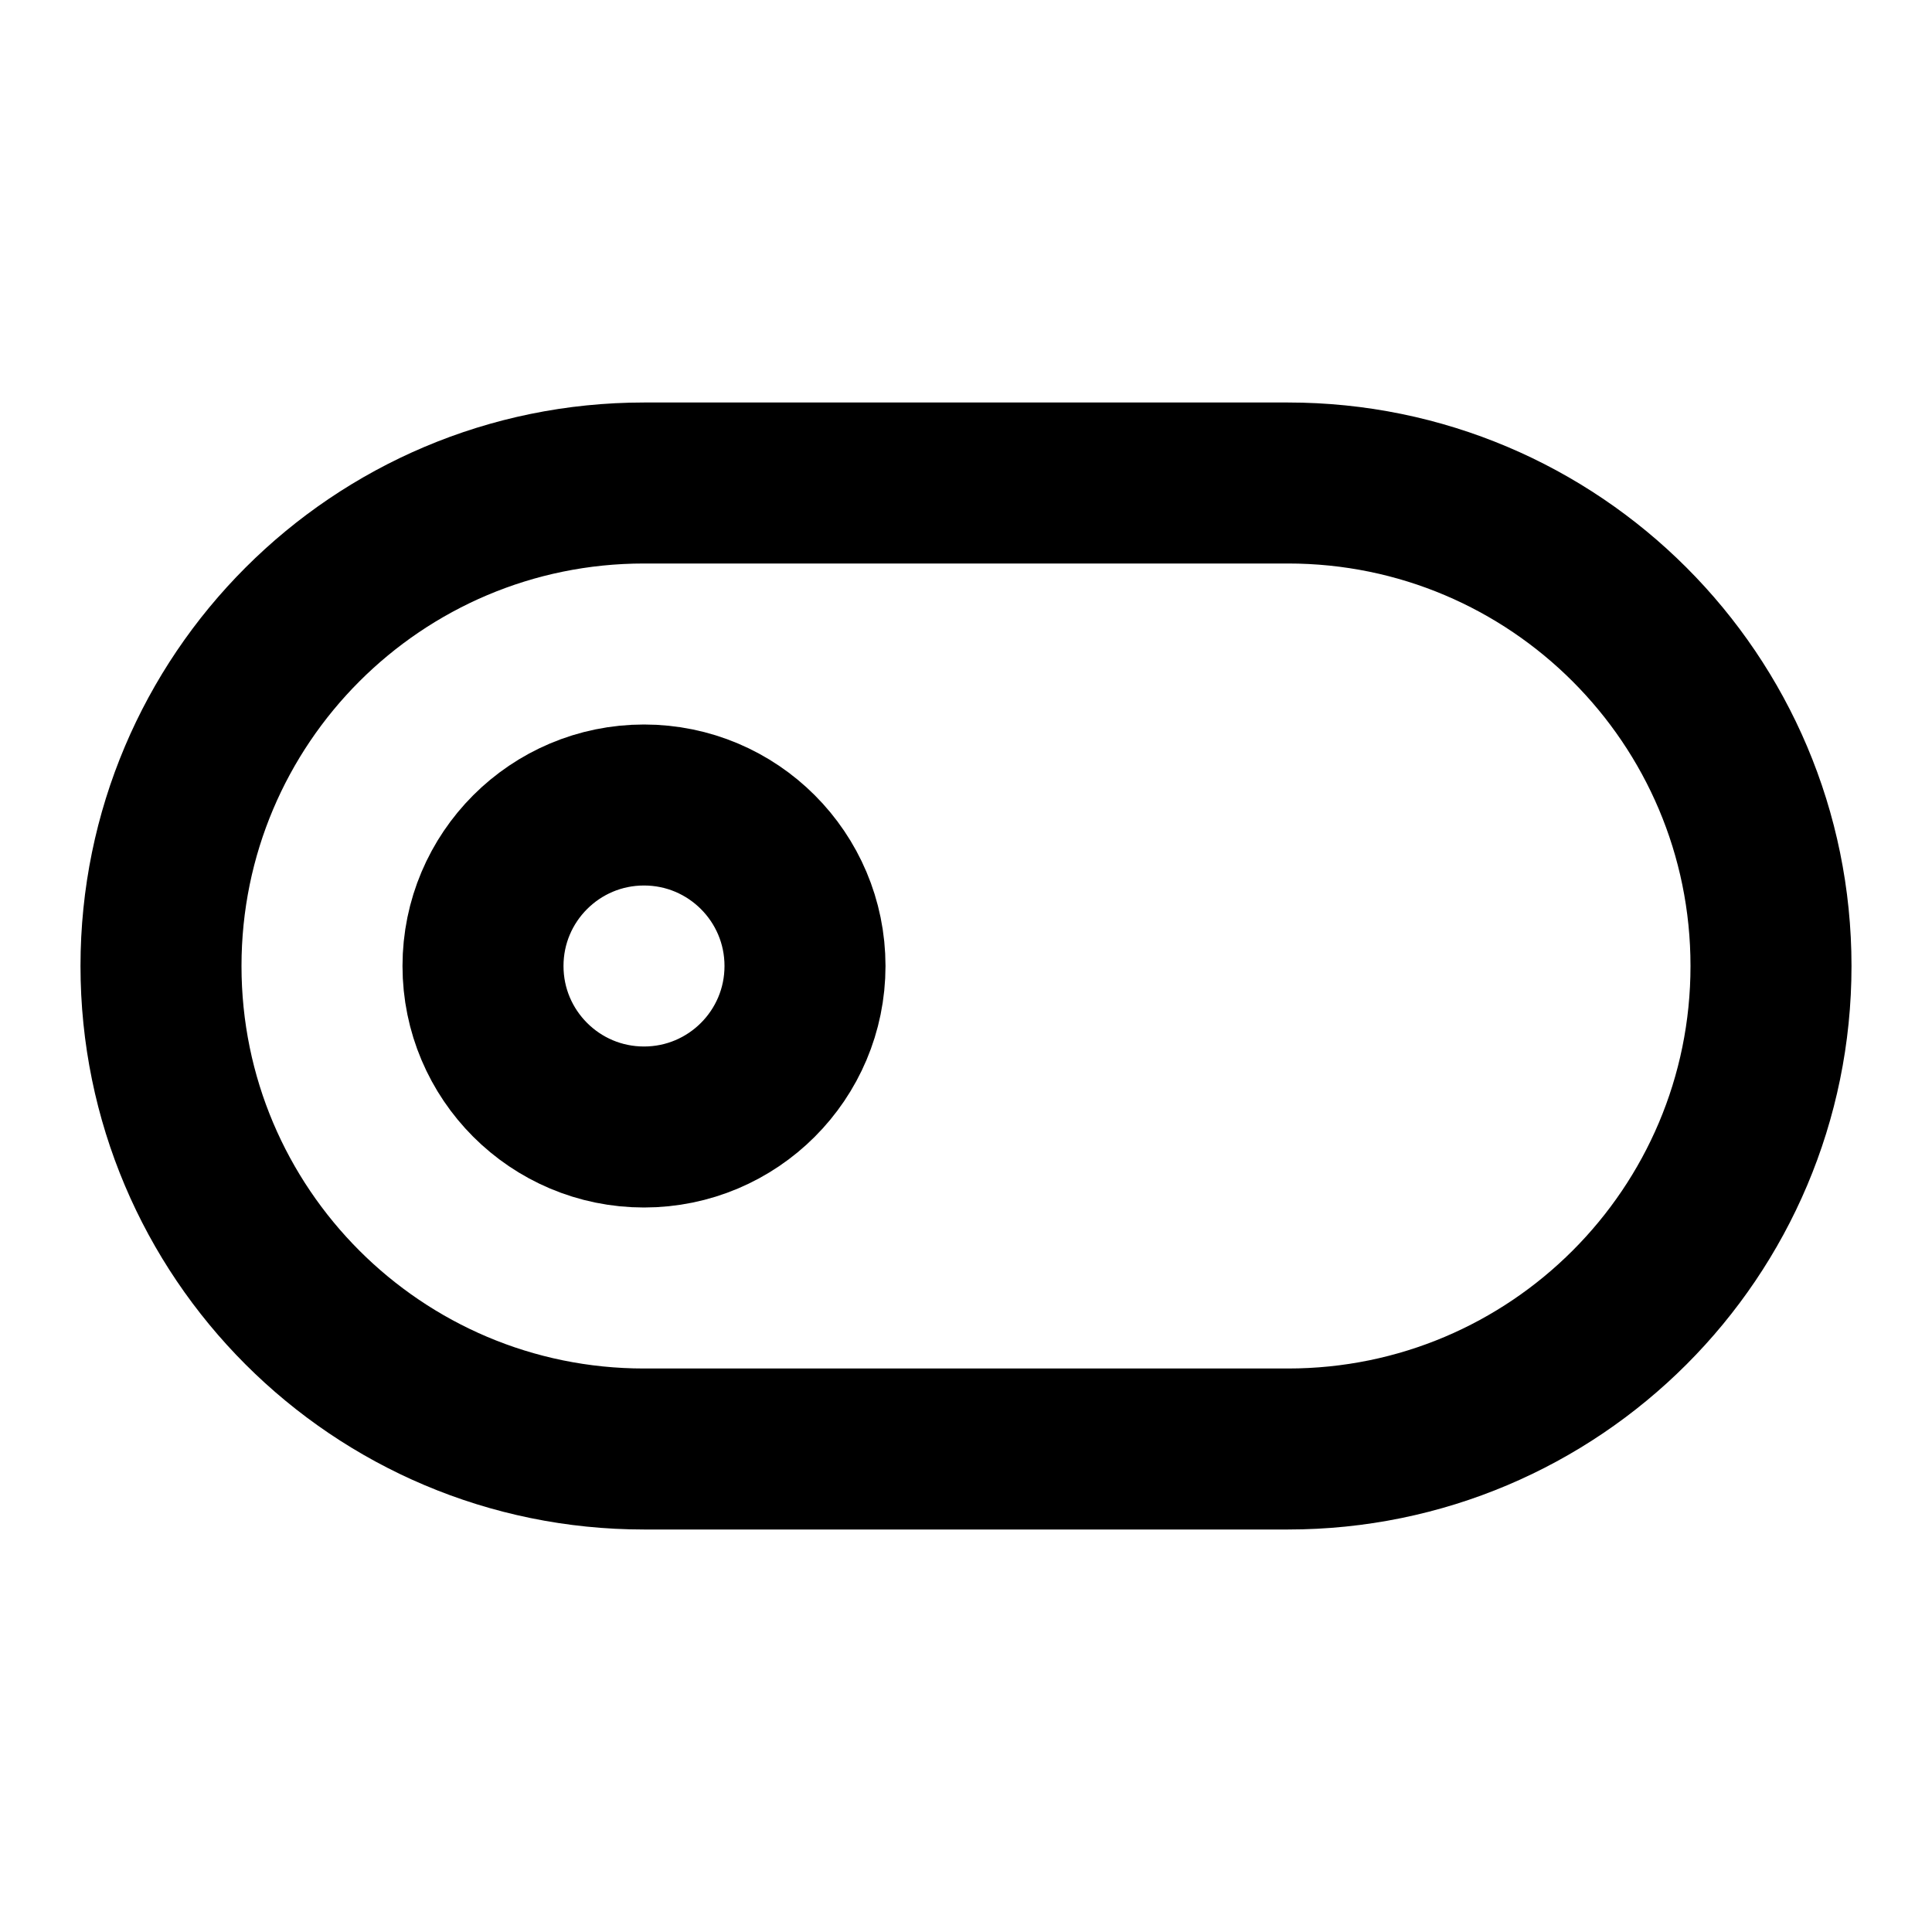
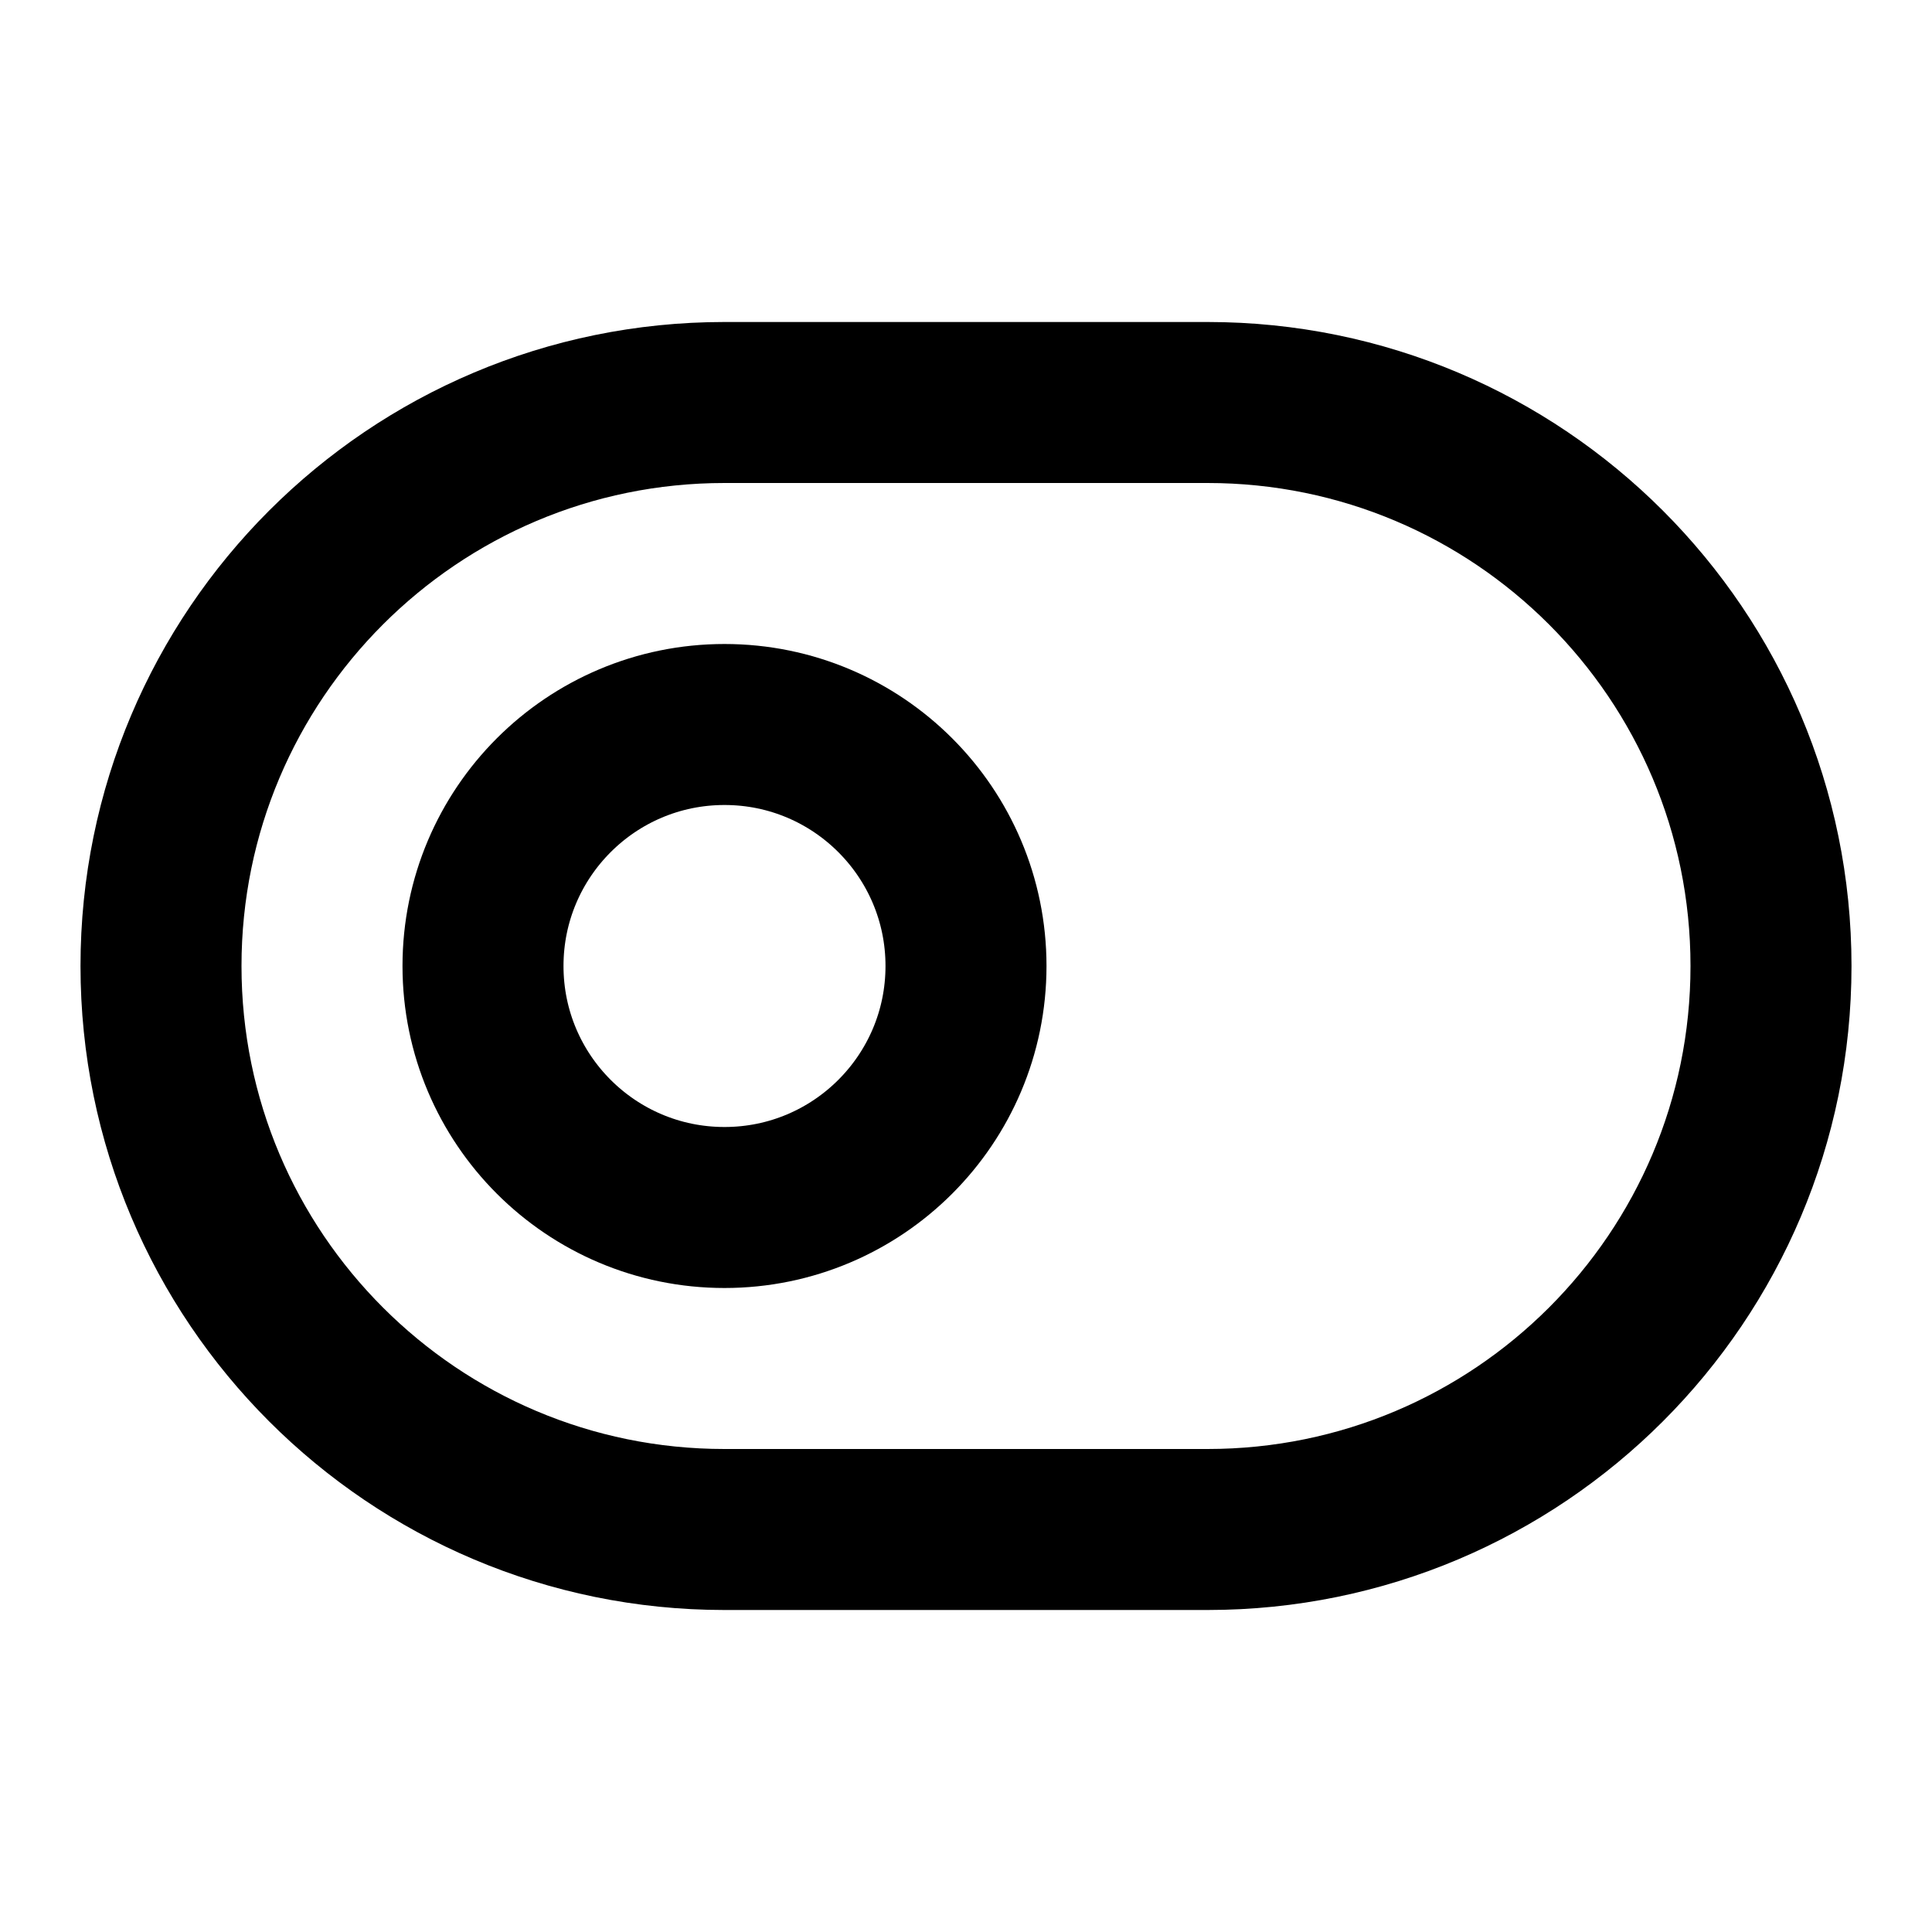
<svg xmlns="http://www.w3.org/2000/svg" viewBox="0 0 24 24" fill="none" stroke="currentColor" stroke-width="2" stroke-linecap="round" stroke-linejoin="round">
-   <rect width="20" height="12" x="2" y="6" rx="6" ry="6" />
-   <circle cx="8" cy="12" r="2" />
+   <circle cx="9" cy="12" r="3" />
+   <rect width="20" height="14" x="2" y="5" rx="7" />
</svg>
